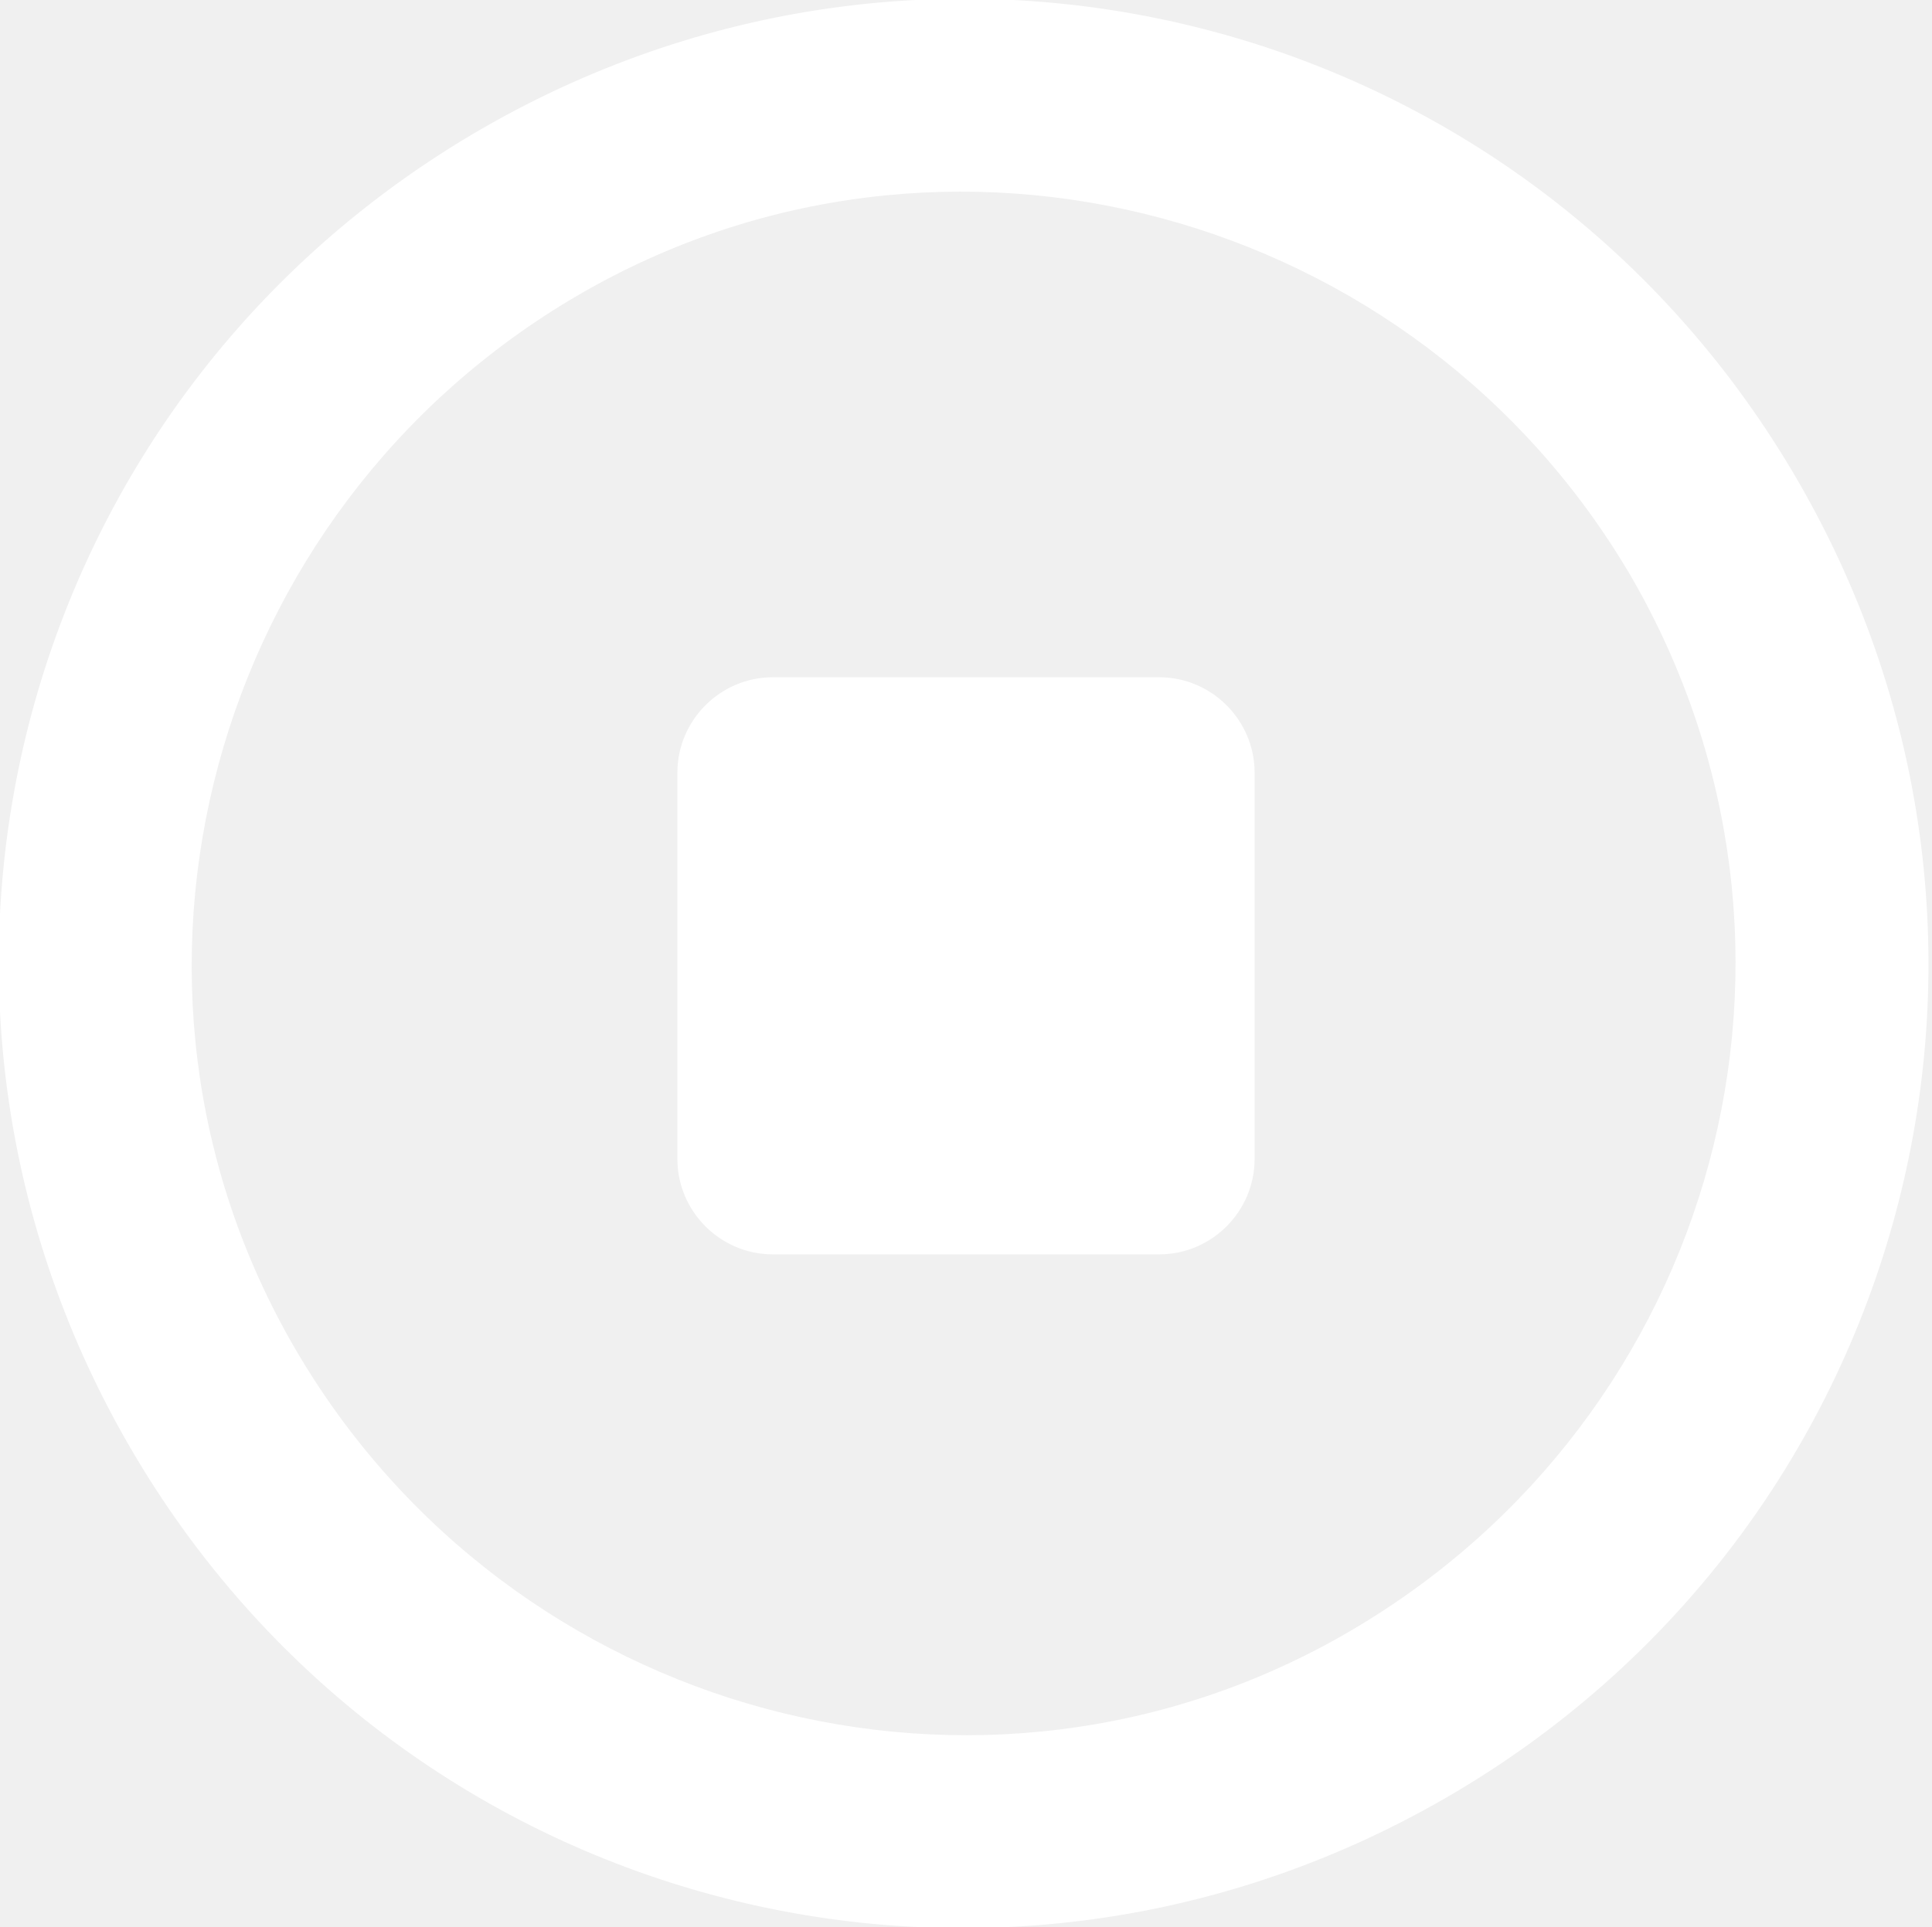
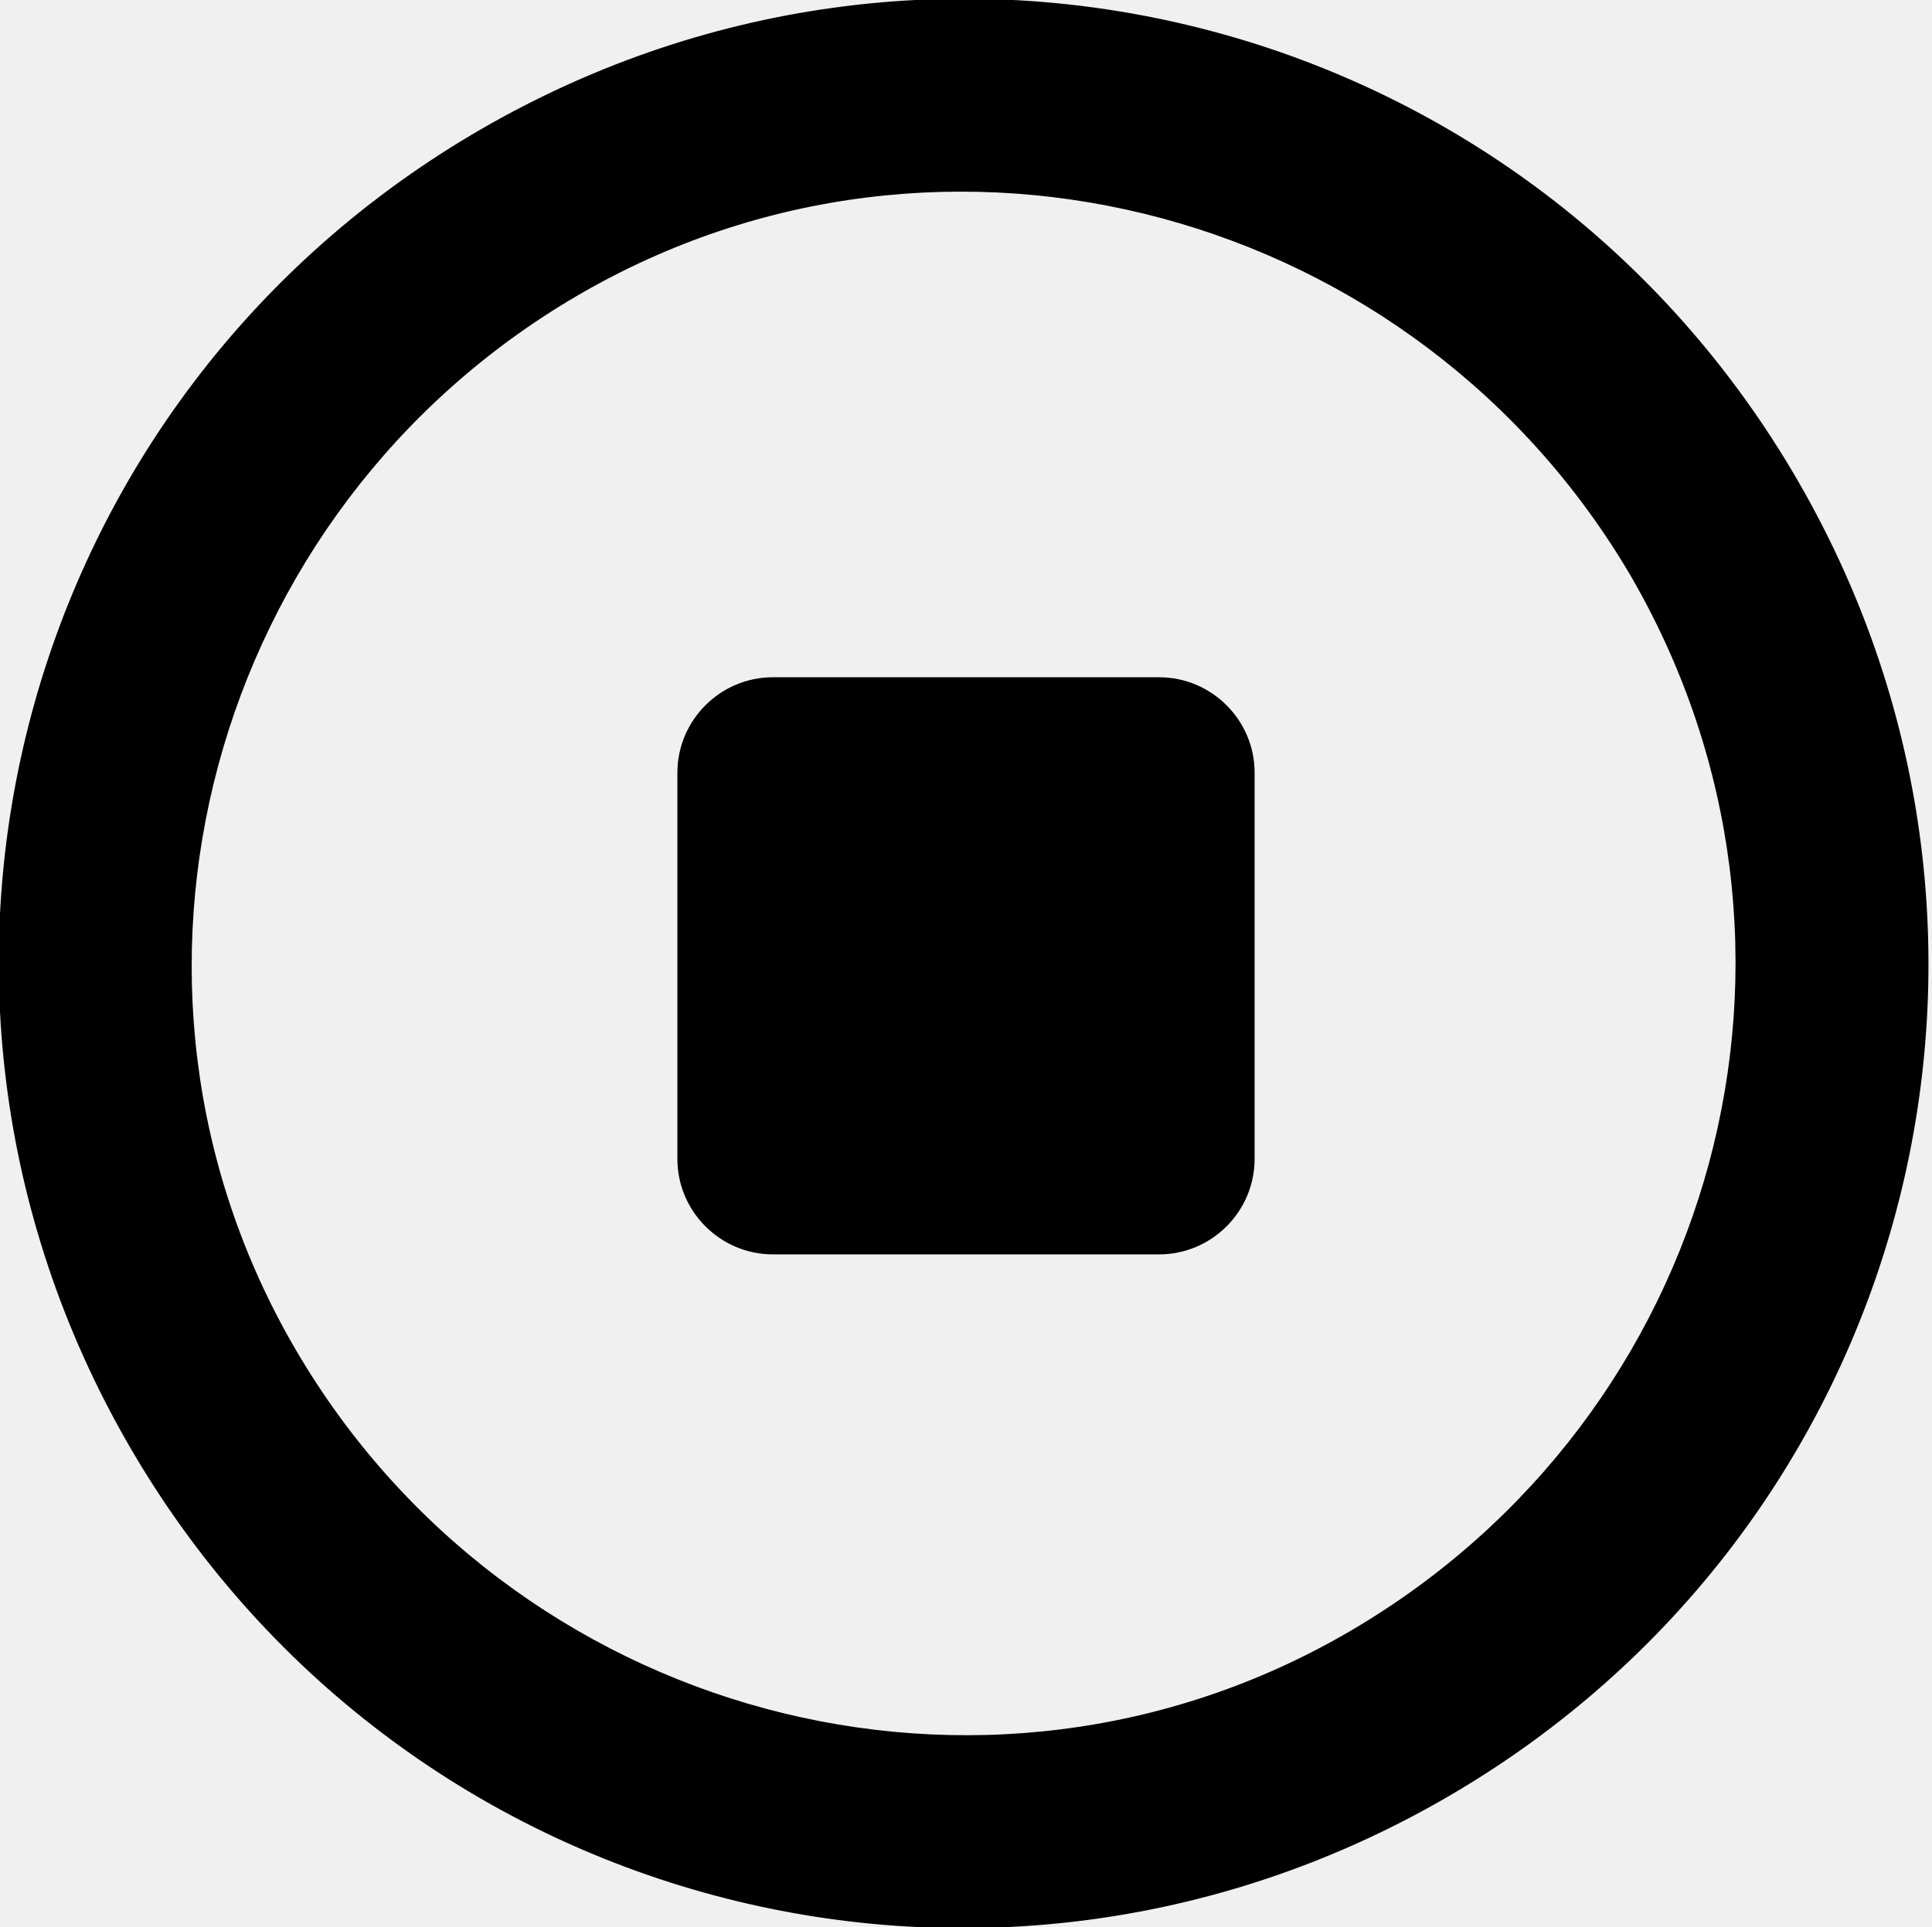
<svg xmlns="http://www.w3.org/2000/svg" version="1.1" id="Capa_1" x="0px" y="0px" viewBox="0 0 40.5 40.4" style="enable-background:new 0 0 40.5 40.4;" xml:space="preserve">
-   <style type="text/css">
- 	.st0{fill:#FFFFFF;}
- </style>
-   <path class="st0" d="M37.7,10.1c-5.6-9.7-17.9-13-27.6-7.4s-13,17.9-7.4,27.6s17.9,13,27.6,7.4S43.3,19.8,37.7,10.1L37.7,10.1z   M28.3,34.2c-7.7,4.5-17.6,1.8-22.1-5.9S4.4,10.7,12.1,6.2s17.6-1.8,22.1,5.9C38.7,19.9,36,29.7,28.3,34.2L28.3,34.2z" />
-   <path class="st0" d="M24.3,14.2h-8.1c-1.1,0-2,0.9-2,2v8.1c0,1.1,0.9,2,2,2h8.1c1.1,0,2-0.9,2-2v-8.1C26.3,15.1,25.4,14.2,24.3,14.2  L24.3,14.2z" />
+   <path d="M37.7,10.1c-5.6-9.7-17.9-13-27.6-7.4c-9.7,5.6-13,17.9-7.4,27.6c5.6,9.7,17.9,13,27.6,7.4C40,32.1,43.3,19.8,37.7,10.1  L37.7,10.1z M28.3,34.2c-7.7,4.5-17.6,1.8-22.1-5.9c-4.5-7.7-1.8-17.6,5.9-22.1c7.7-4.5,17.6-1.8,22.1,5.9  C38.7,19.9,36,29.7,28.3,34.2L28.3,34.2z M24.3,14.2" />
+   <path d="M24.3,14.2h-8.1c-1.1,0-2,0.9-2,2v8.1c0,1.1,0.9,2,2,2h8.1c1.1,0,2-0.9,2-2v-8.1C26.3,15.1,25.4,14.2,24.3,14.2L24.3,14.2z" />
</svg>
